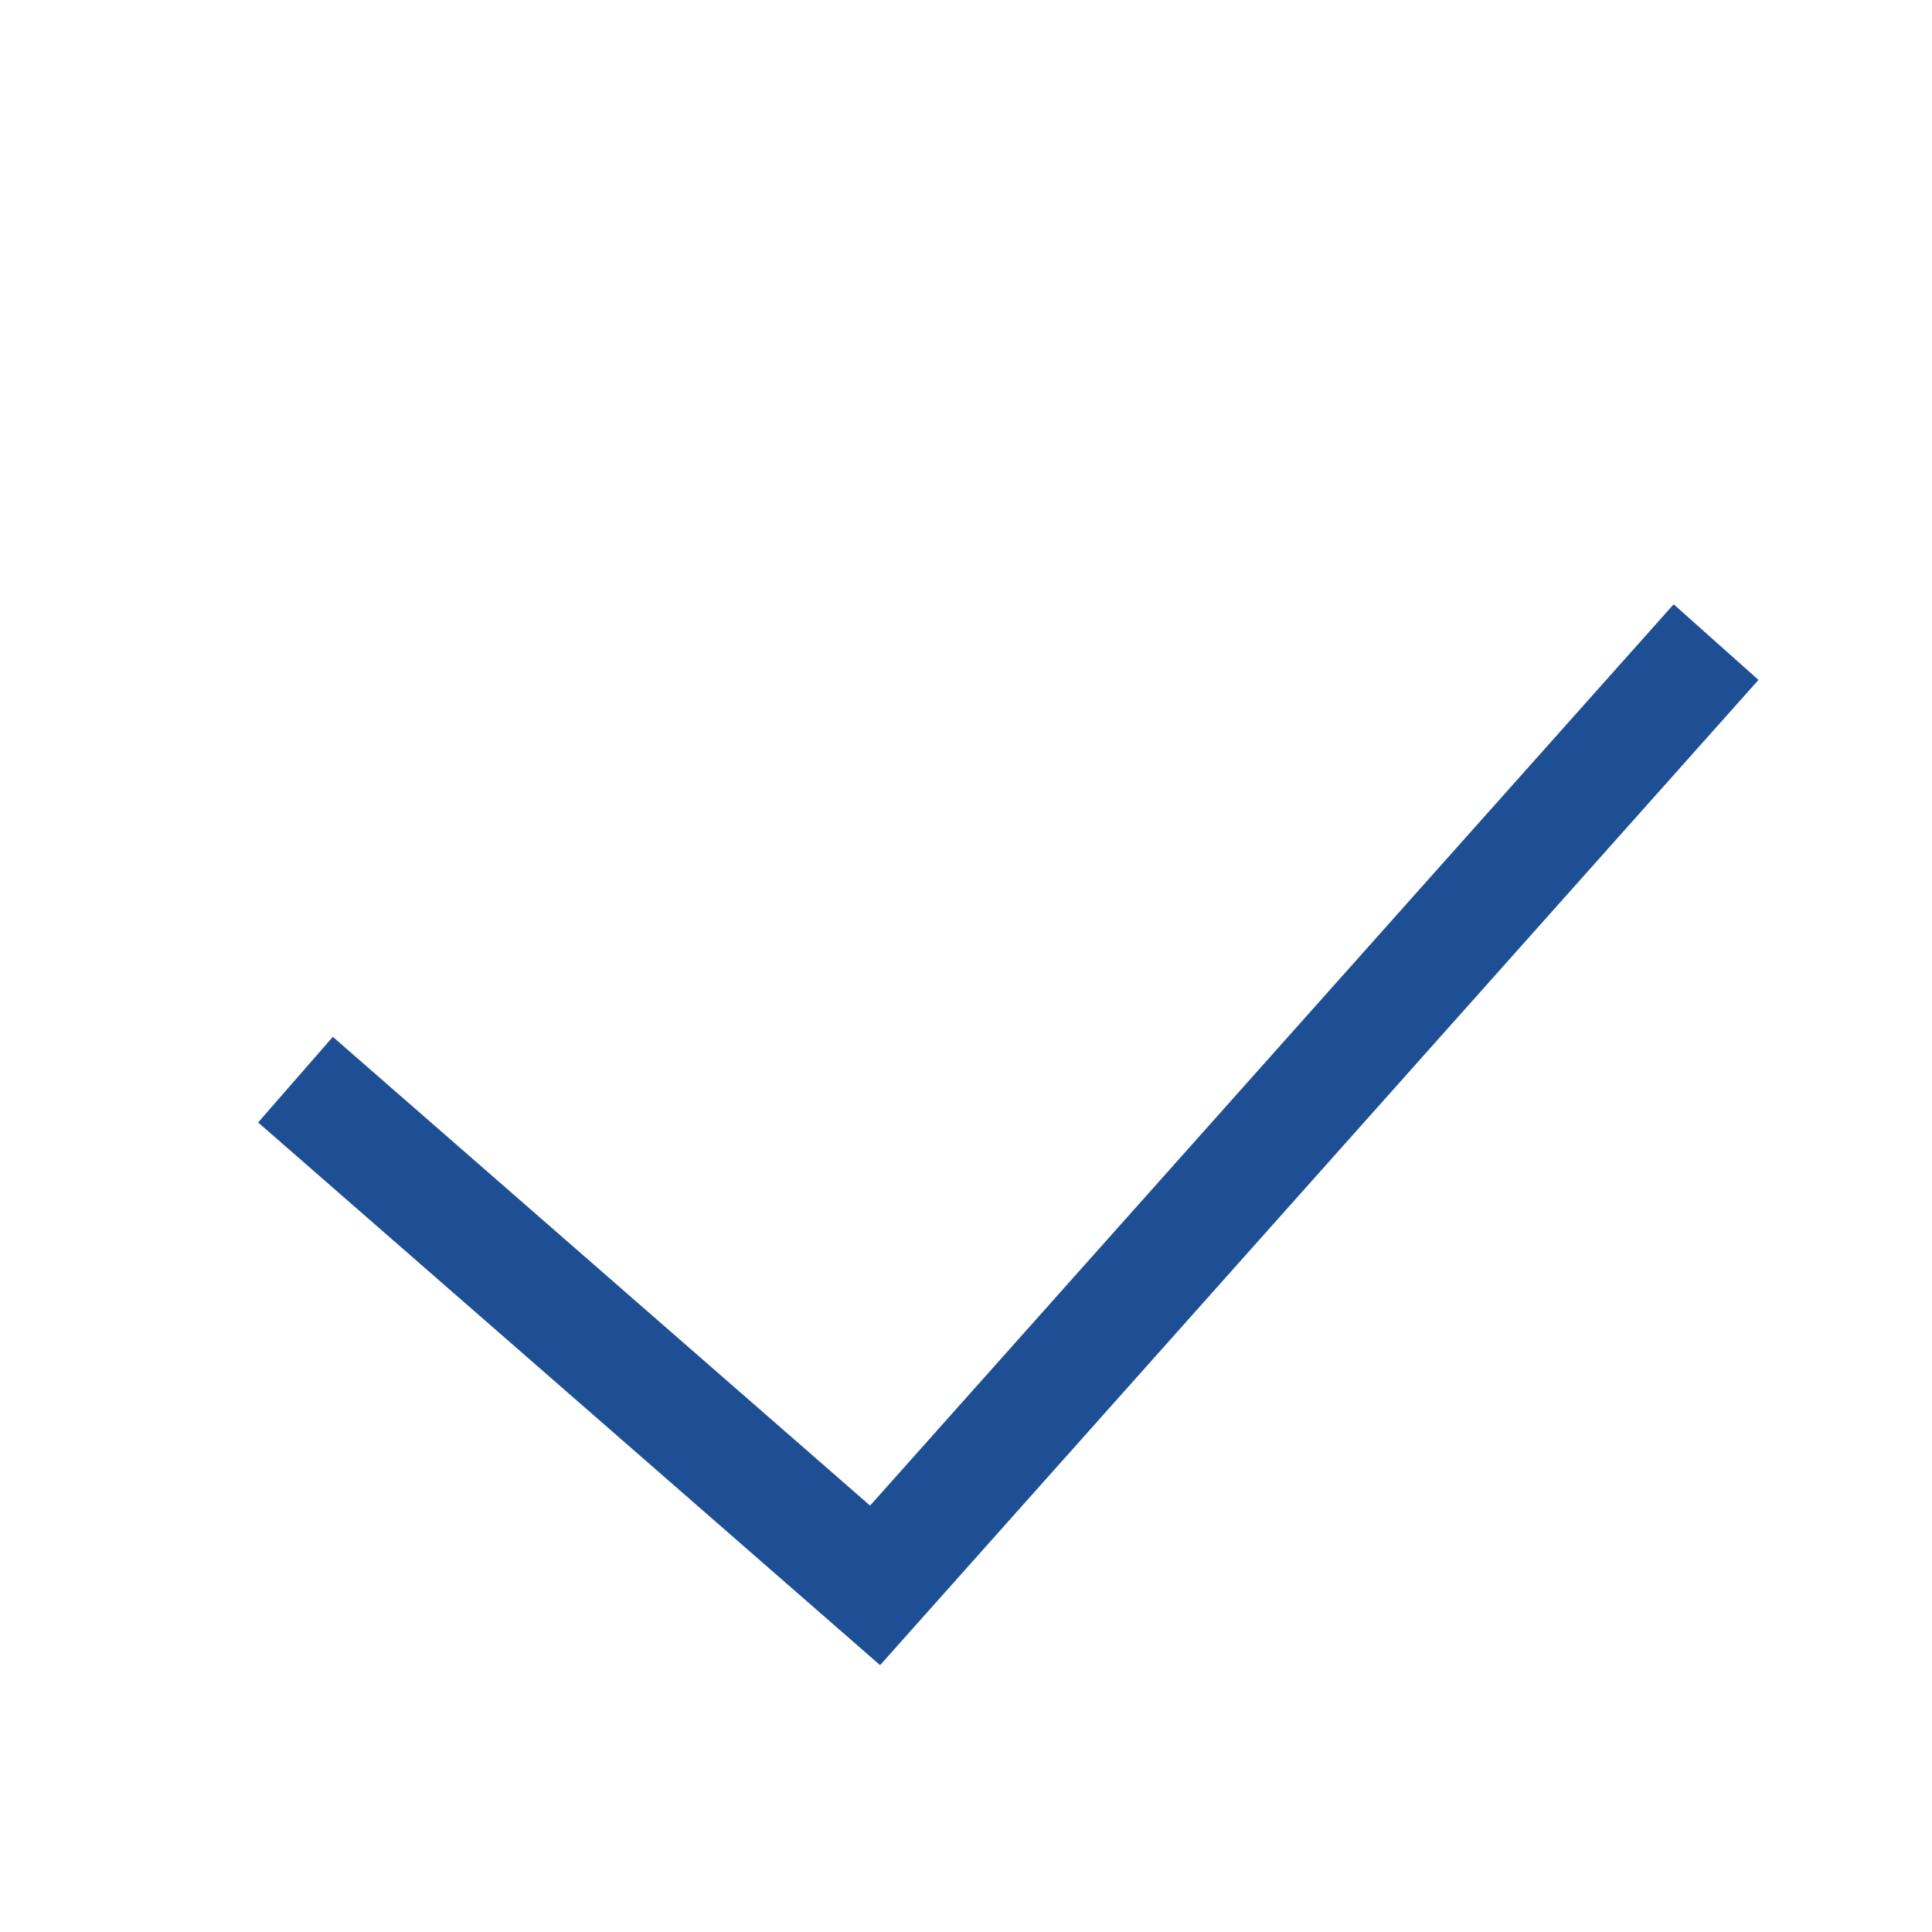
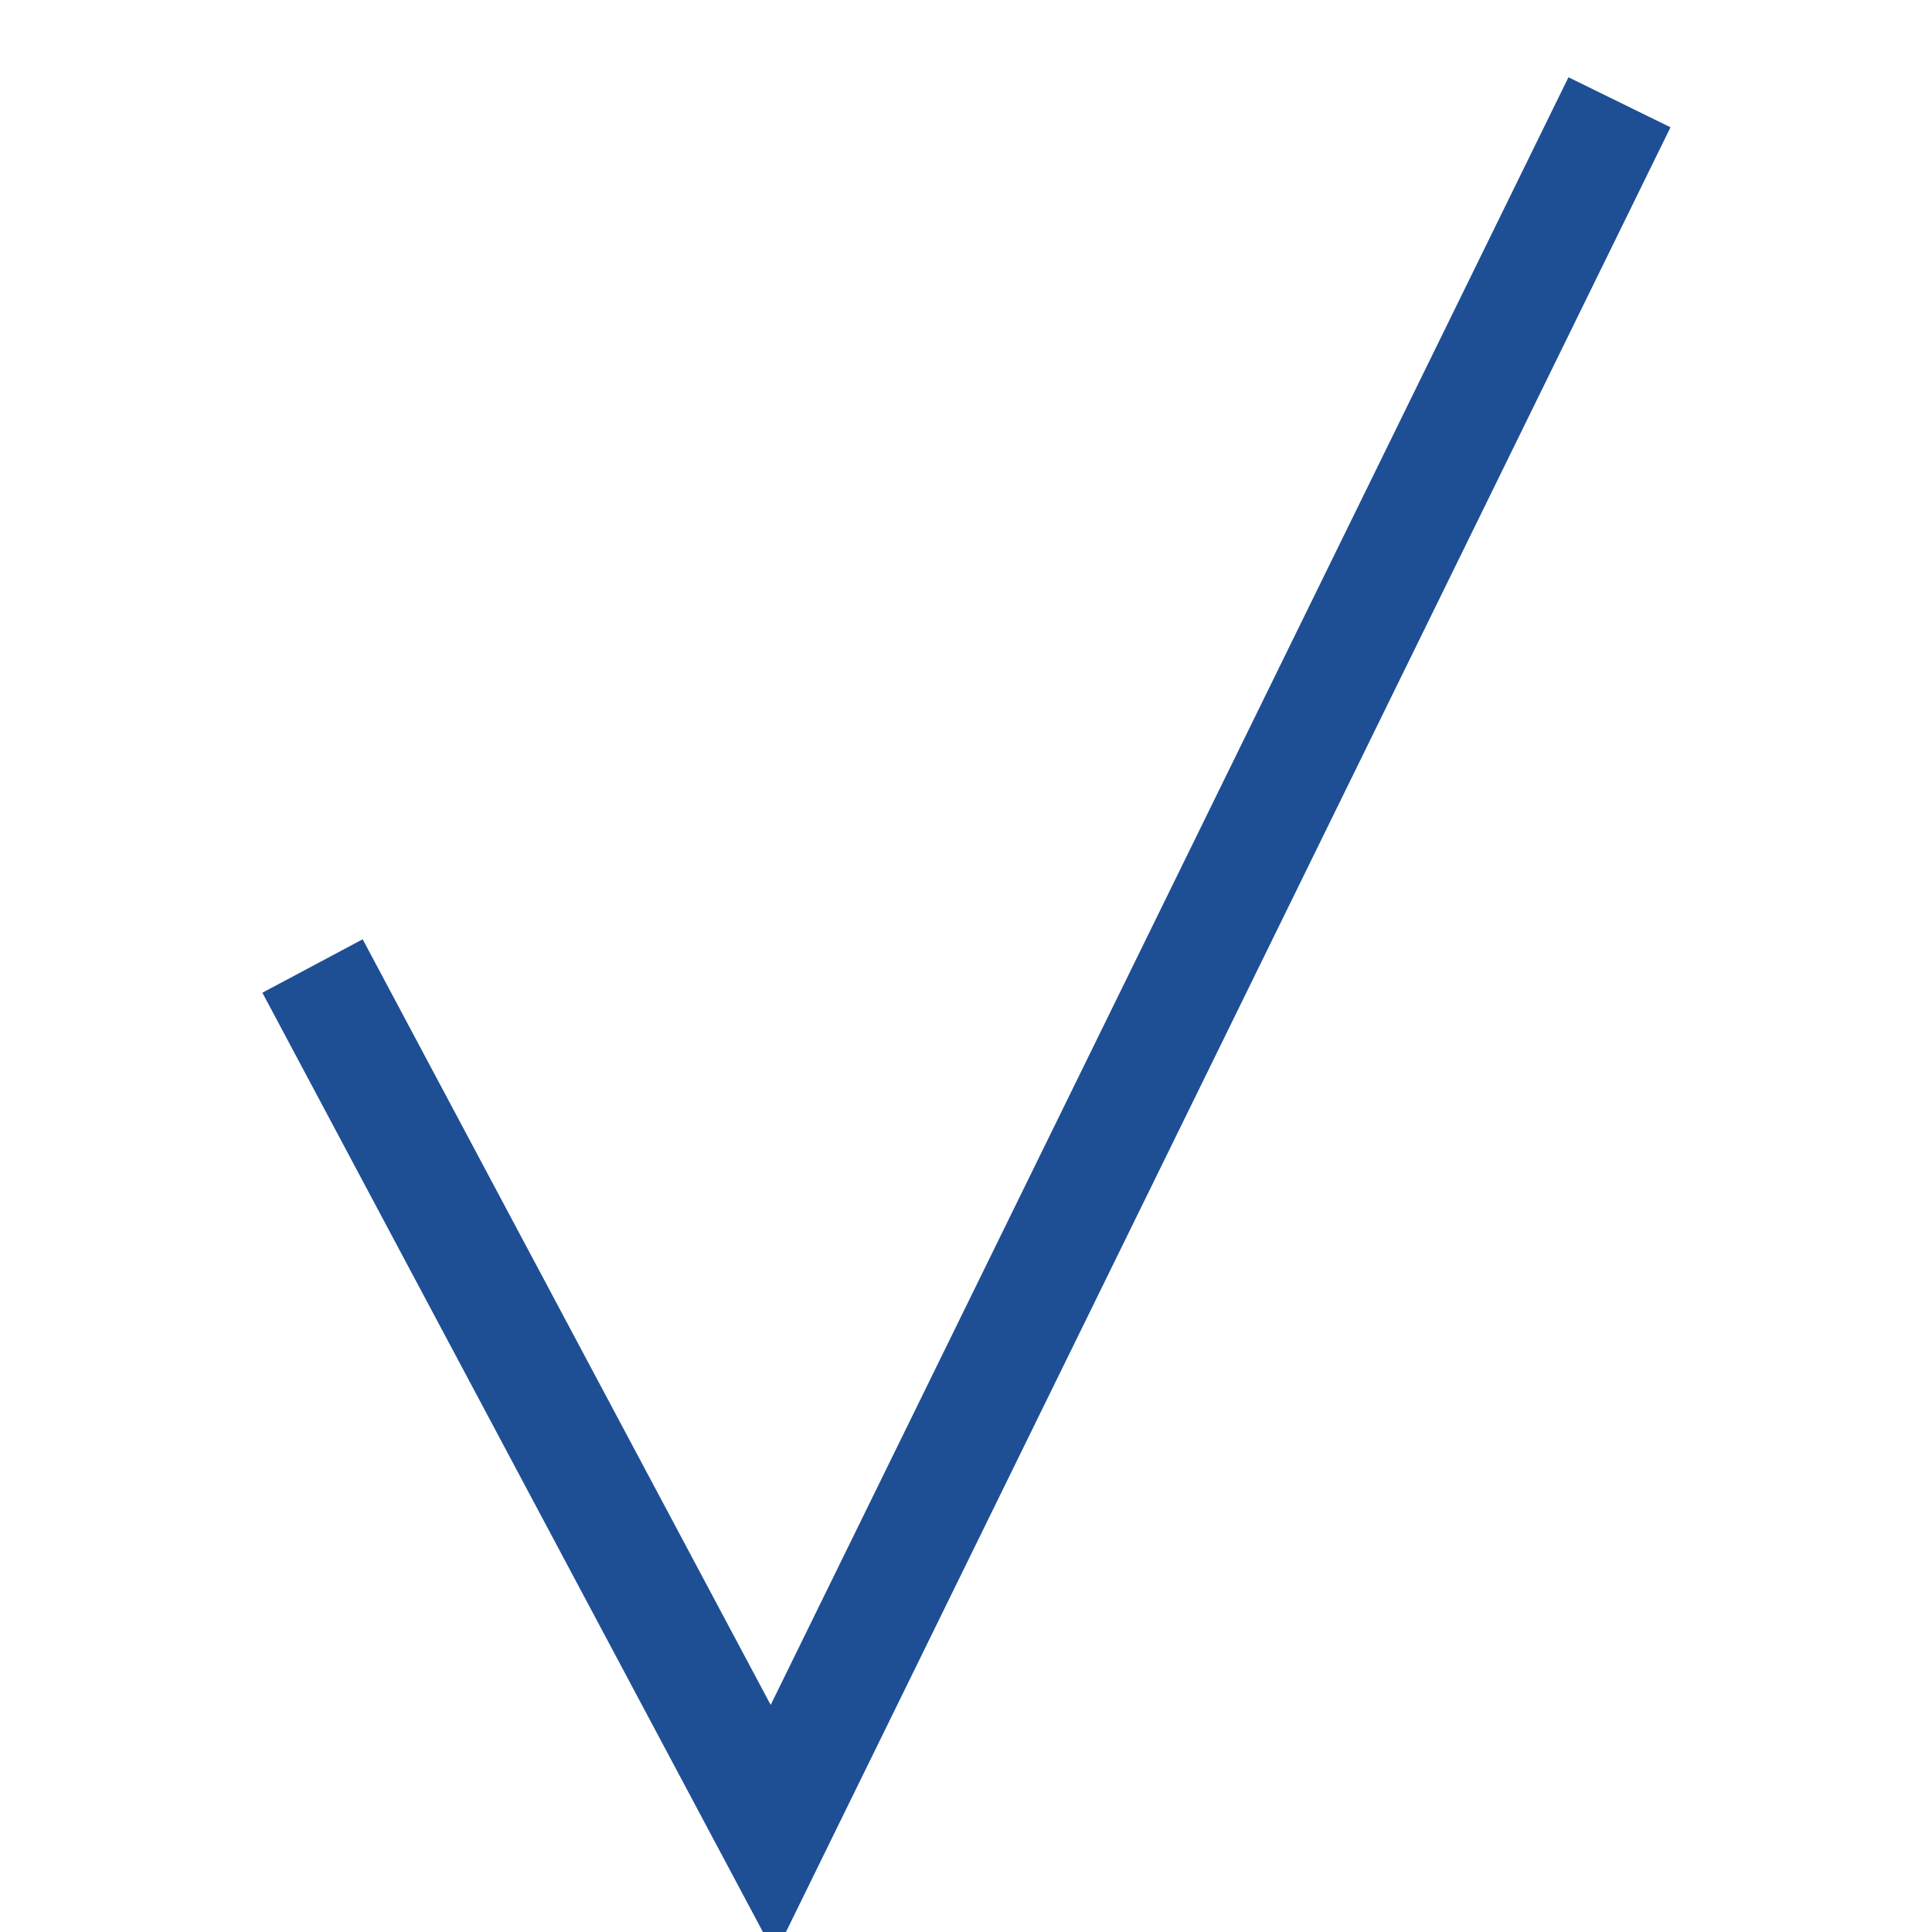
<svg xmlns="http://www.w3.org/2000/svg" version="1.1" id="icon_x5F_Deleat" x="0px" y="0px" viewBox="0 0 34 34" style="enable-background:new 0 0 34 34;" xml:space="preserve">
  <style type="text/css">
- 	.st0{fill:none;stroke:#1E4F95;stroke-width:2;stroke-miterlimit:10;}
+ 	.st0{fill:none;stroke:#1E4F94;stroke-width:2;stroke-miterlimit:10;}
</style>
-   <polyline class="st0" points="30.2,11.3 15.4,27.9 5.2,19 " />
+   <polyline class="st0" points="28.5,1.8 13.6,32.2 5.5,17 " />
</svg>
